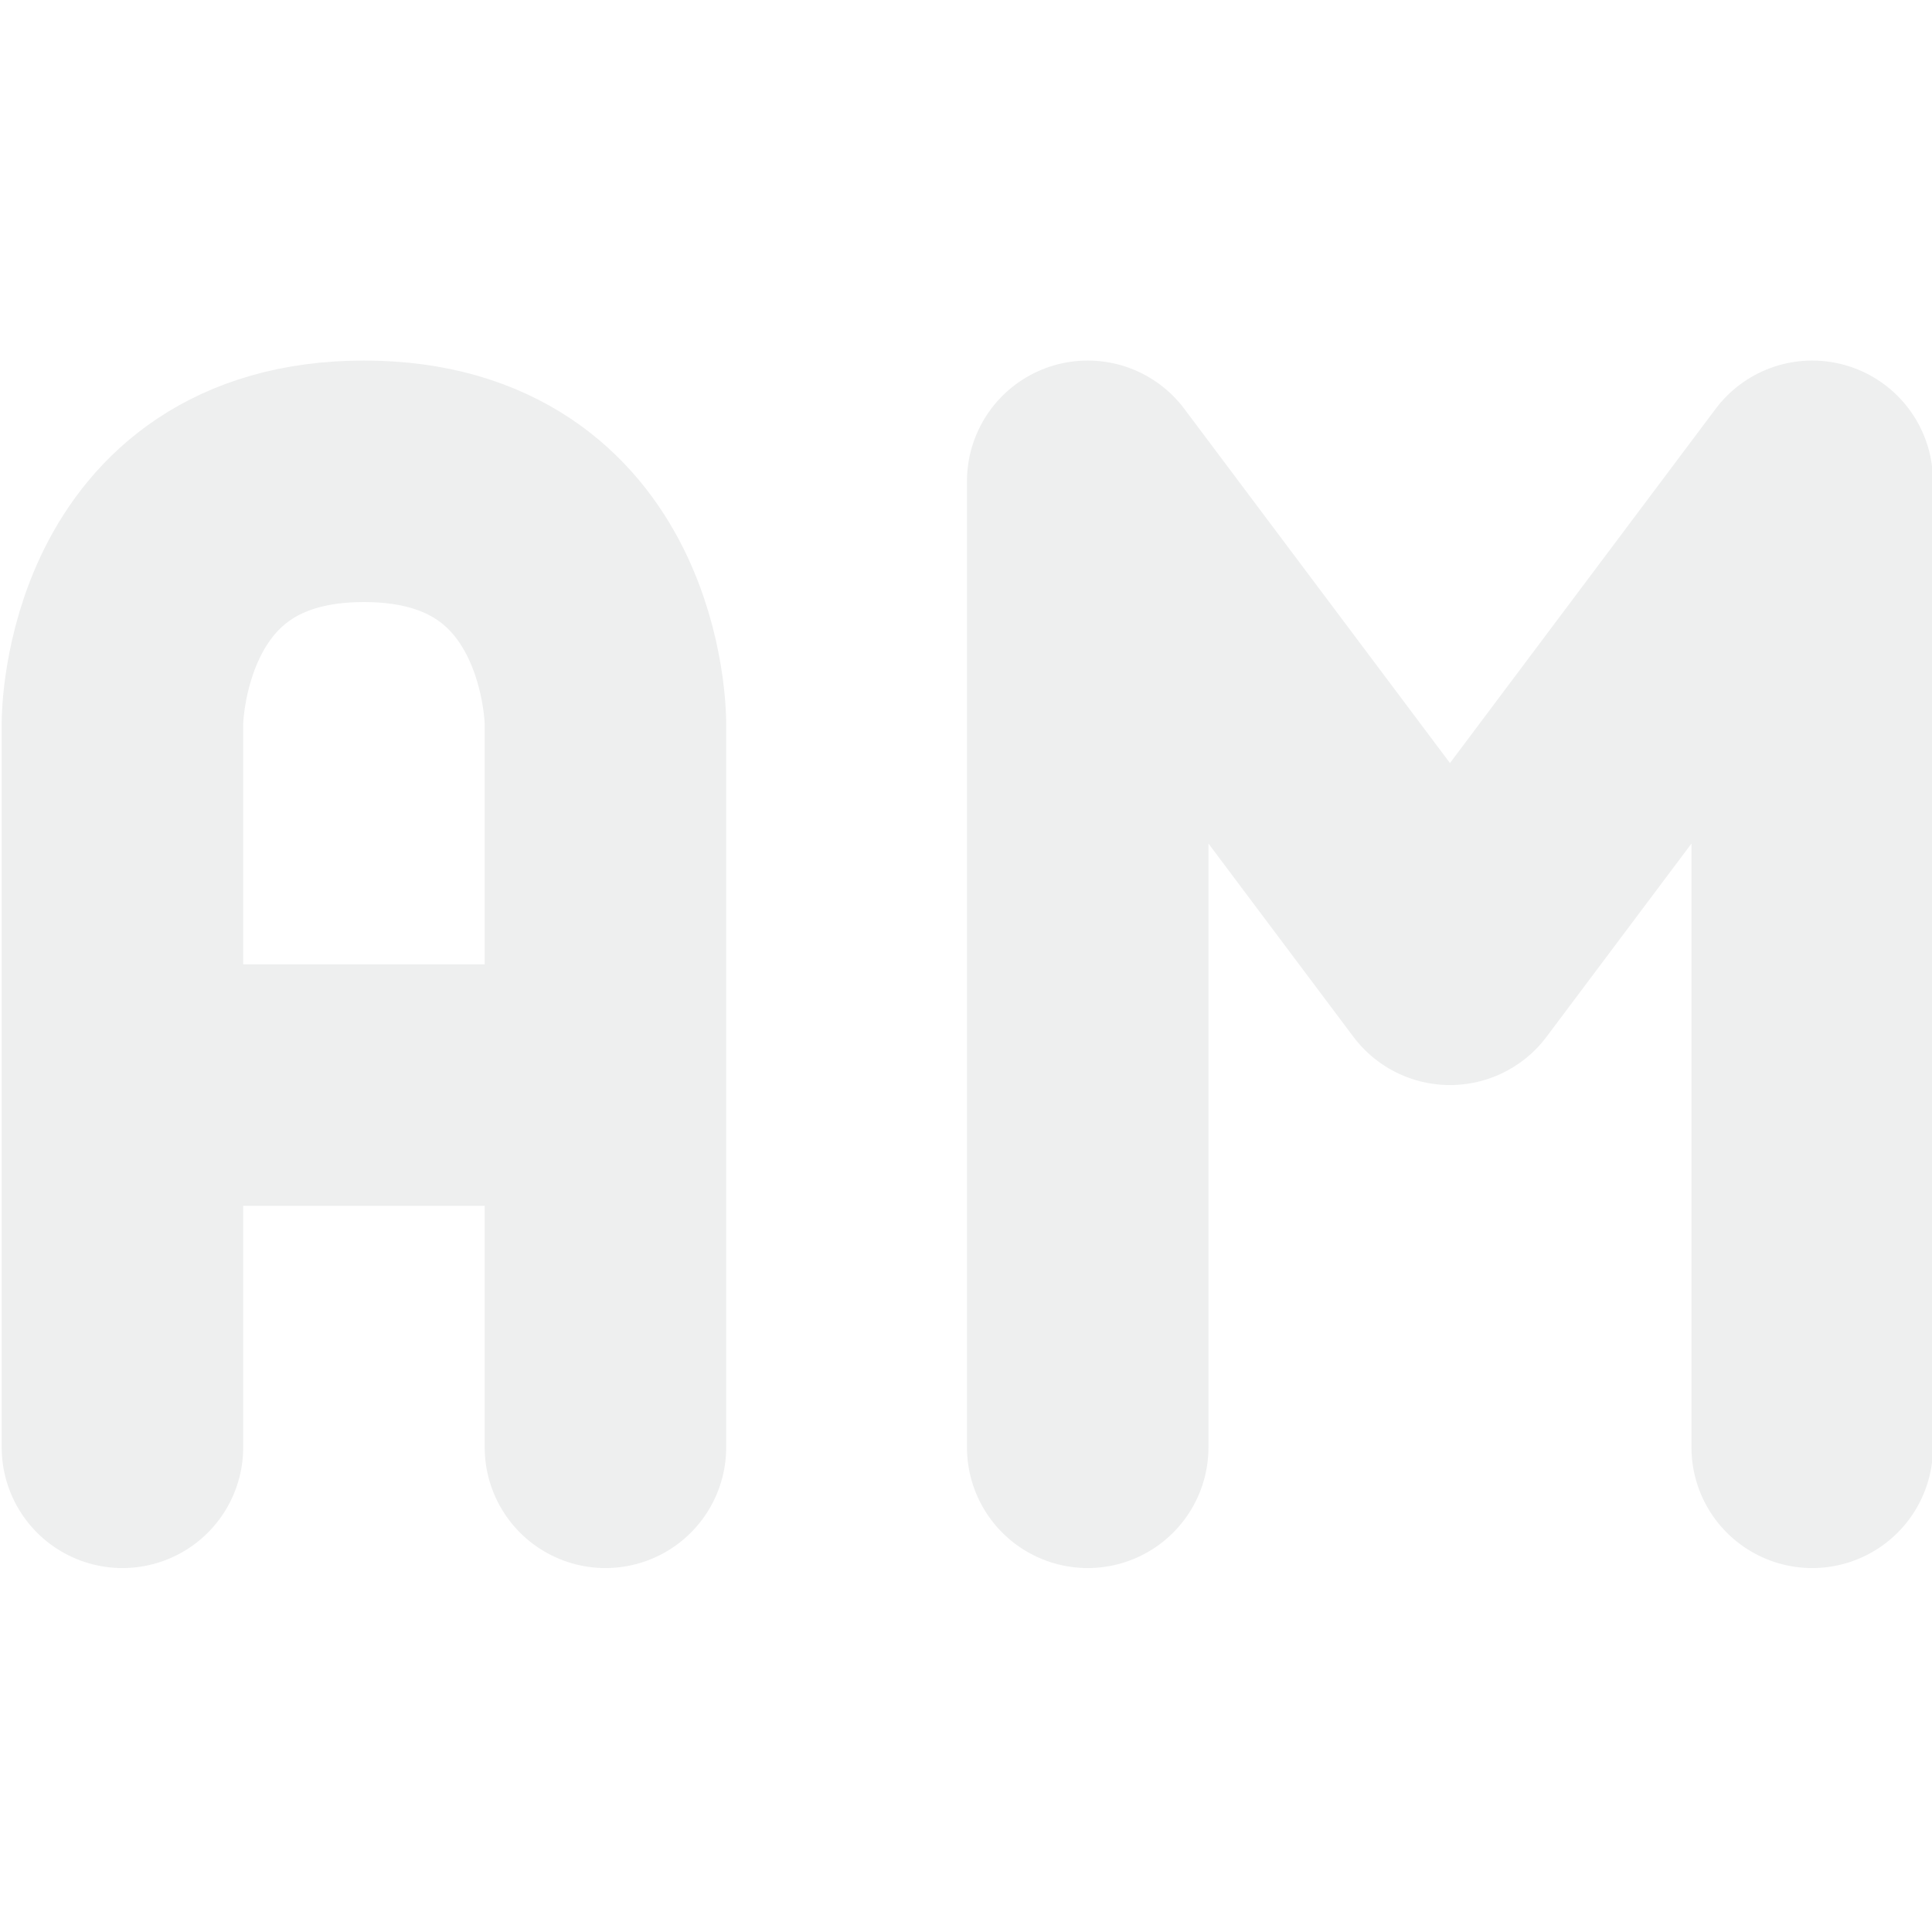
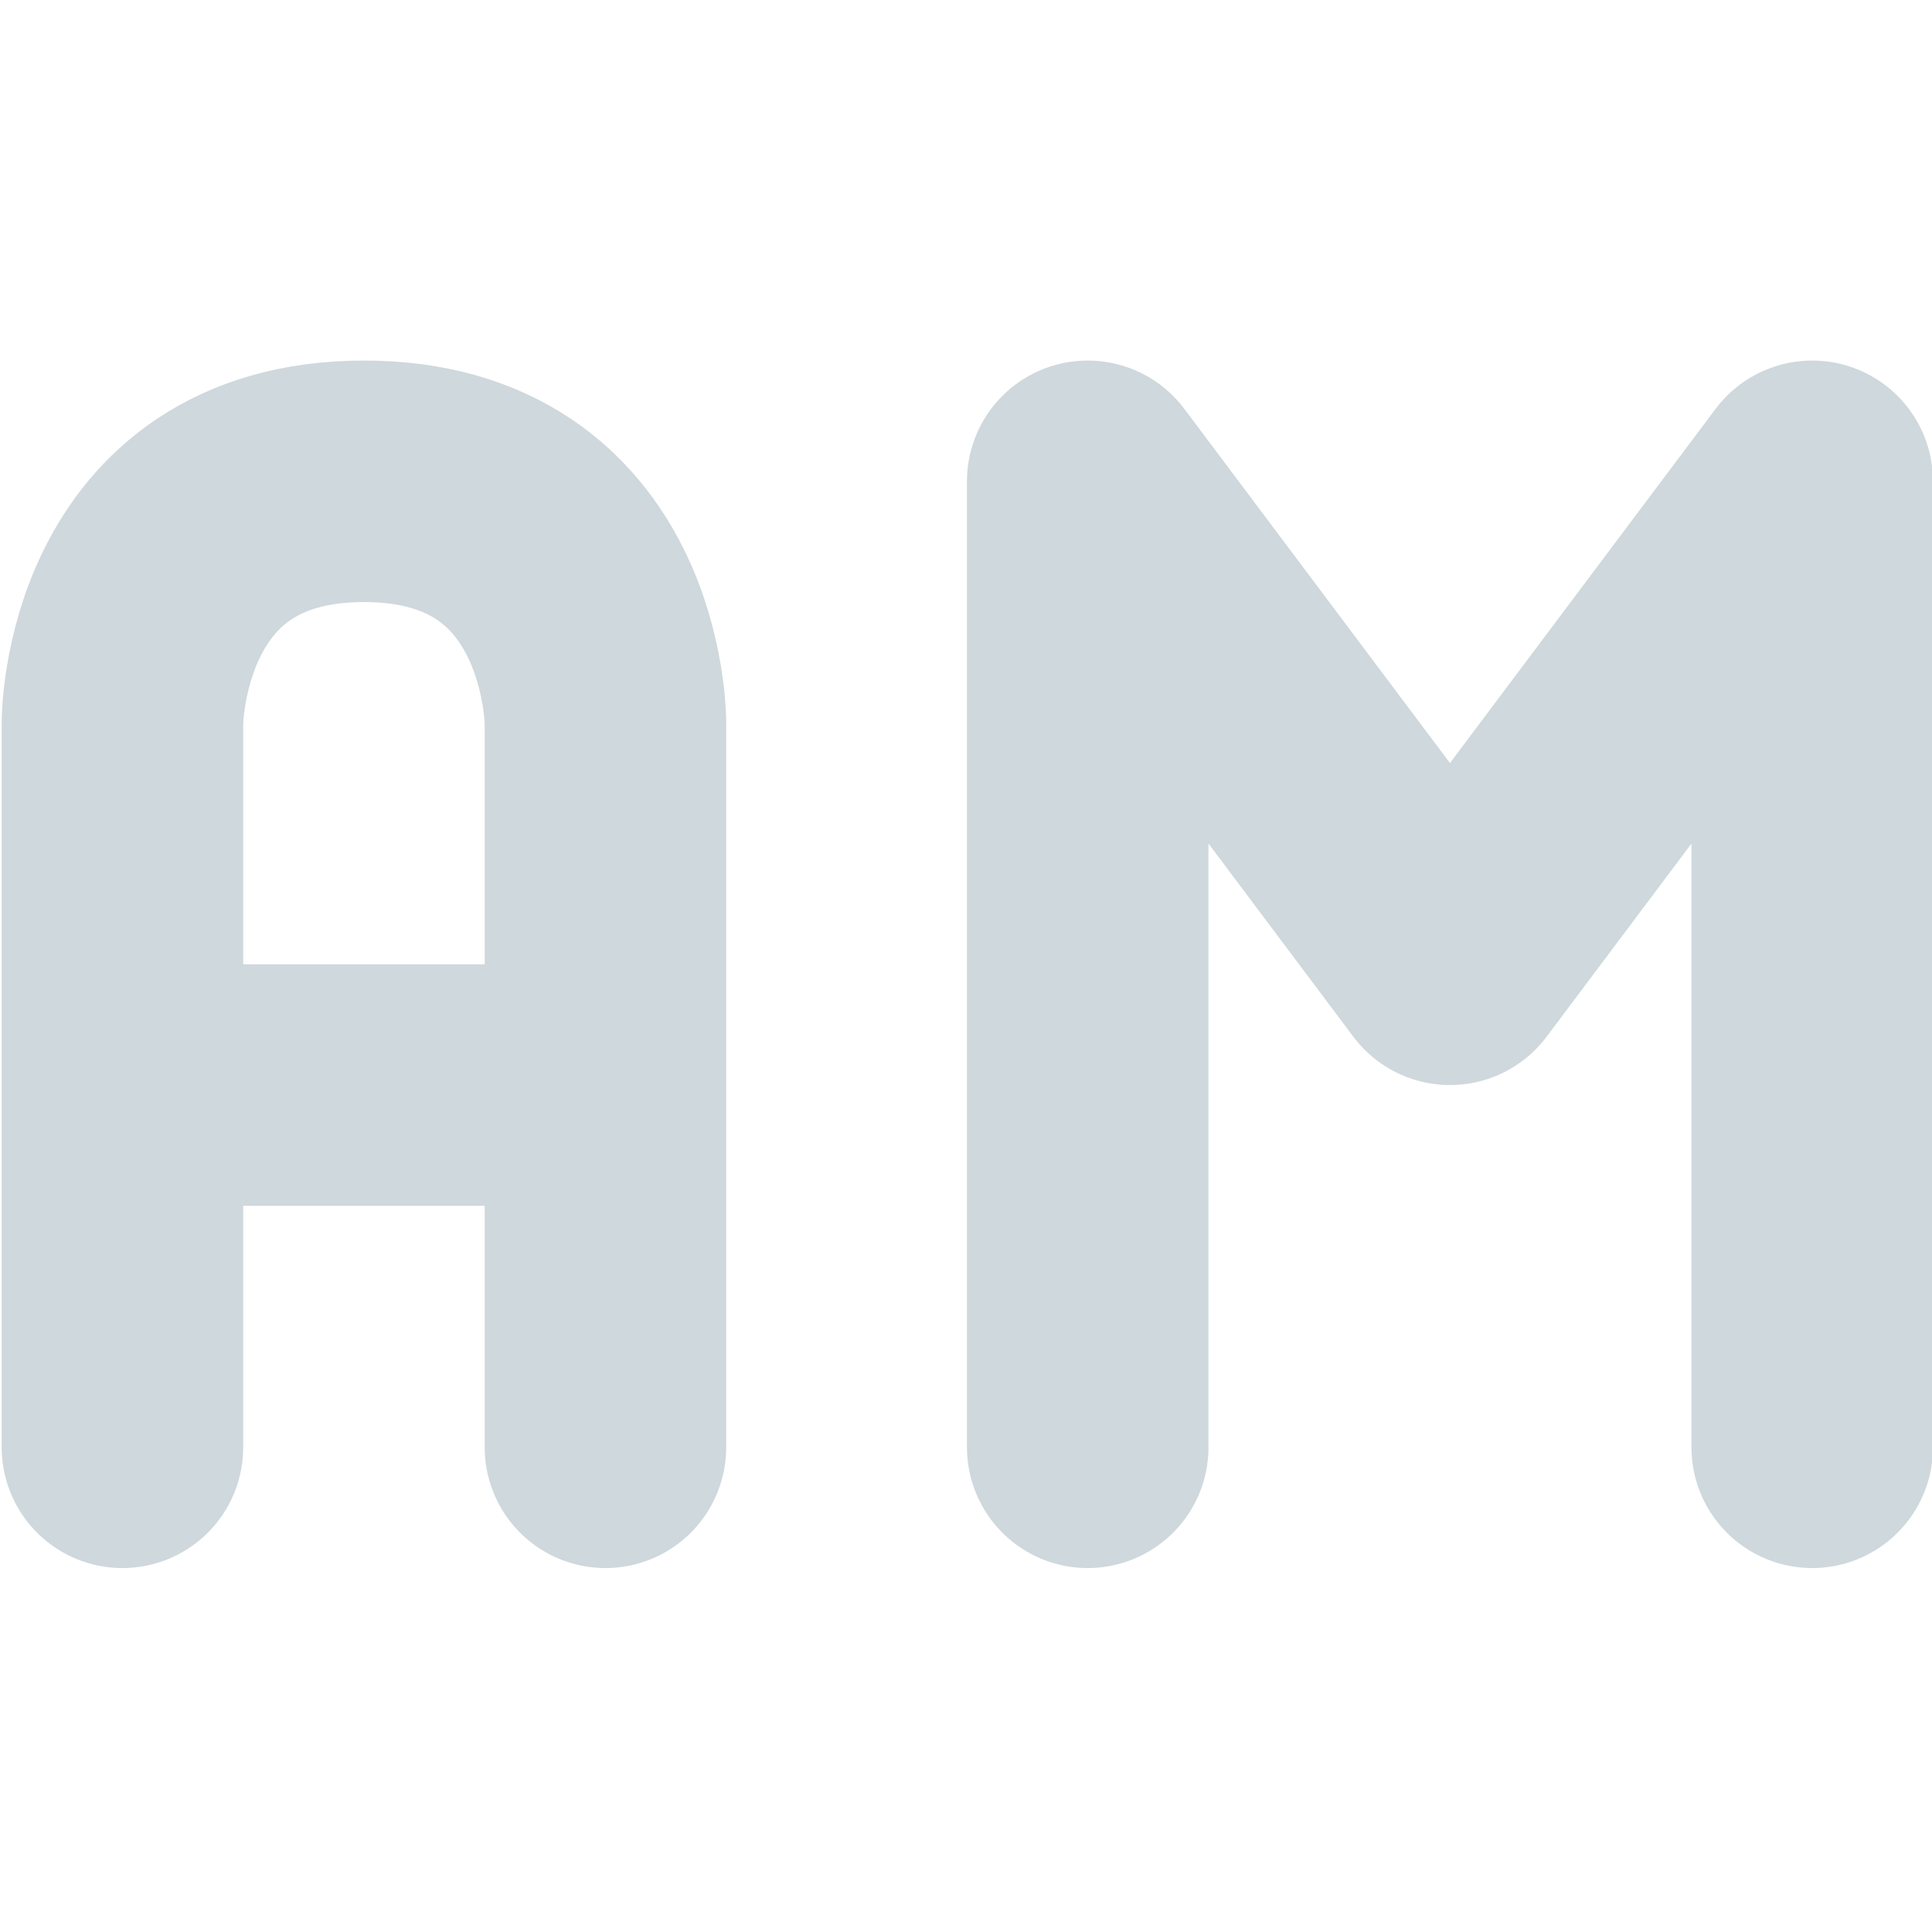
<svg xmlns="http://www.w3.org/2000/svg" width="16" height="16" version="1.1" viewBox="0 0 16 16">
  <g transform="translate(0,-1036.362)">
-     <path style="fill:none;stroke:#eeefef;stroke-width:2;stroke-linecap:round;stroke-linejoin:bevel" d="m 1.014,1045.348 4,0 m -4,3 0,-6 m 4,6 0,-6 m -4,0 c 0,0 -4e-7,-2 2,-2 2,0 2,2 2,2" />
-     <path style="fill:none;stroke:#eeefef;stroke-width:2;stroke-linecap:round;stroke-linejoin:round" d="m 15.008,1048.348 0,-8 m -6,0 3,4 3,-4 m -6,8 0,-8" />
+     <path style="fill:none;stroke:#cfd8dc;stroke-width:2;stroke-linecap:round;stroke-linejoin:bevel" d="m 1.014,1045.348 4,0 m -4,3 0,-6 m 4,6 0,-6 m -4,0 c 0,0 -4e-7,-2 2,-2 2,0 2,2 2,2" />
+     <path style="fill:none;stroke:#cfd8dc;stroke-width:2;stroke-linecap:round;stroke-linejoin:round" d="m 15.008,1048.348 0,-8 m -6,0 3,4 3,-4 m -6,8 0,-8" />
  </g>
</svg>
